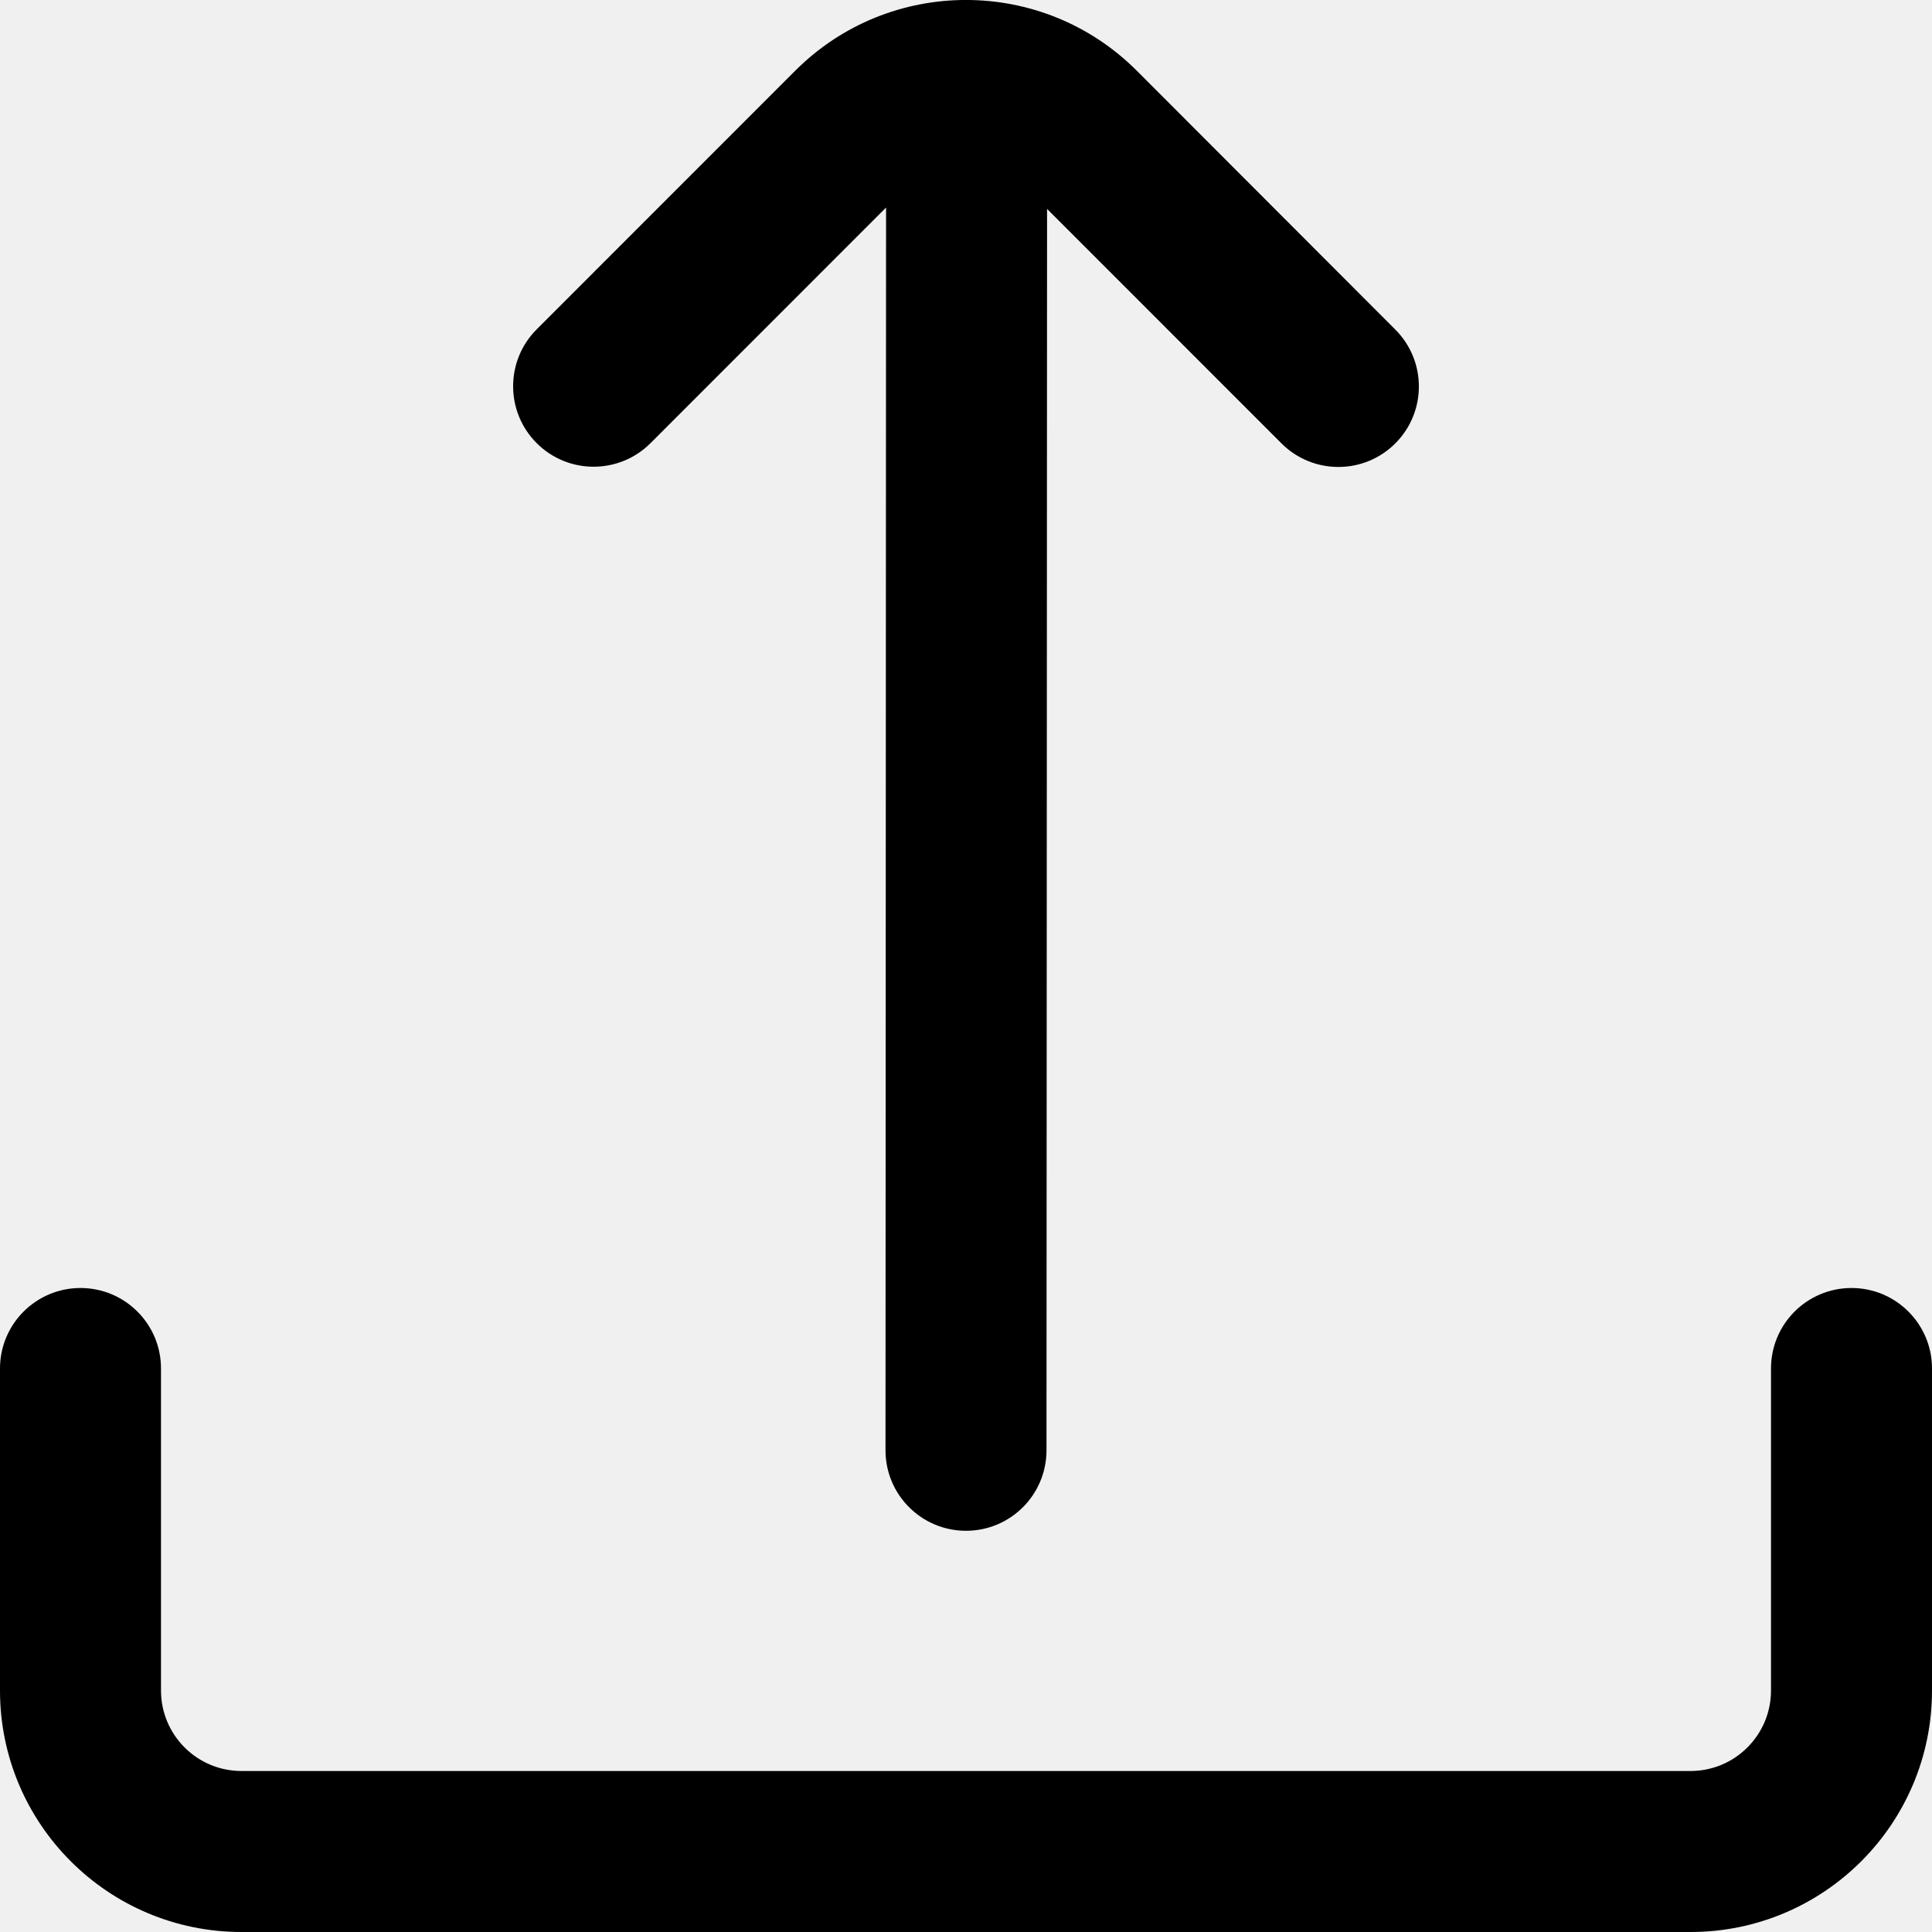
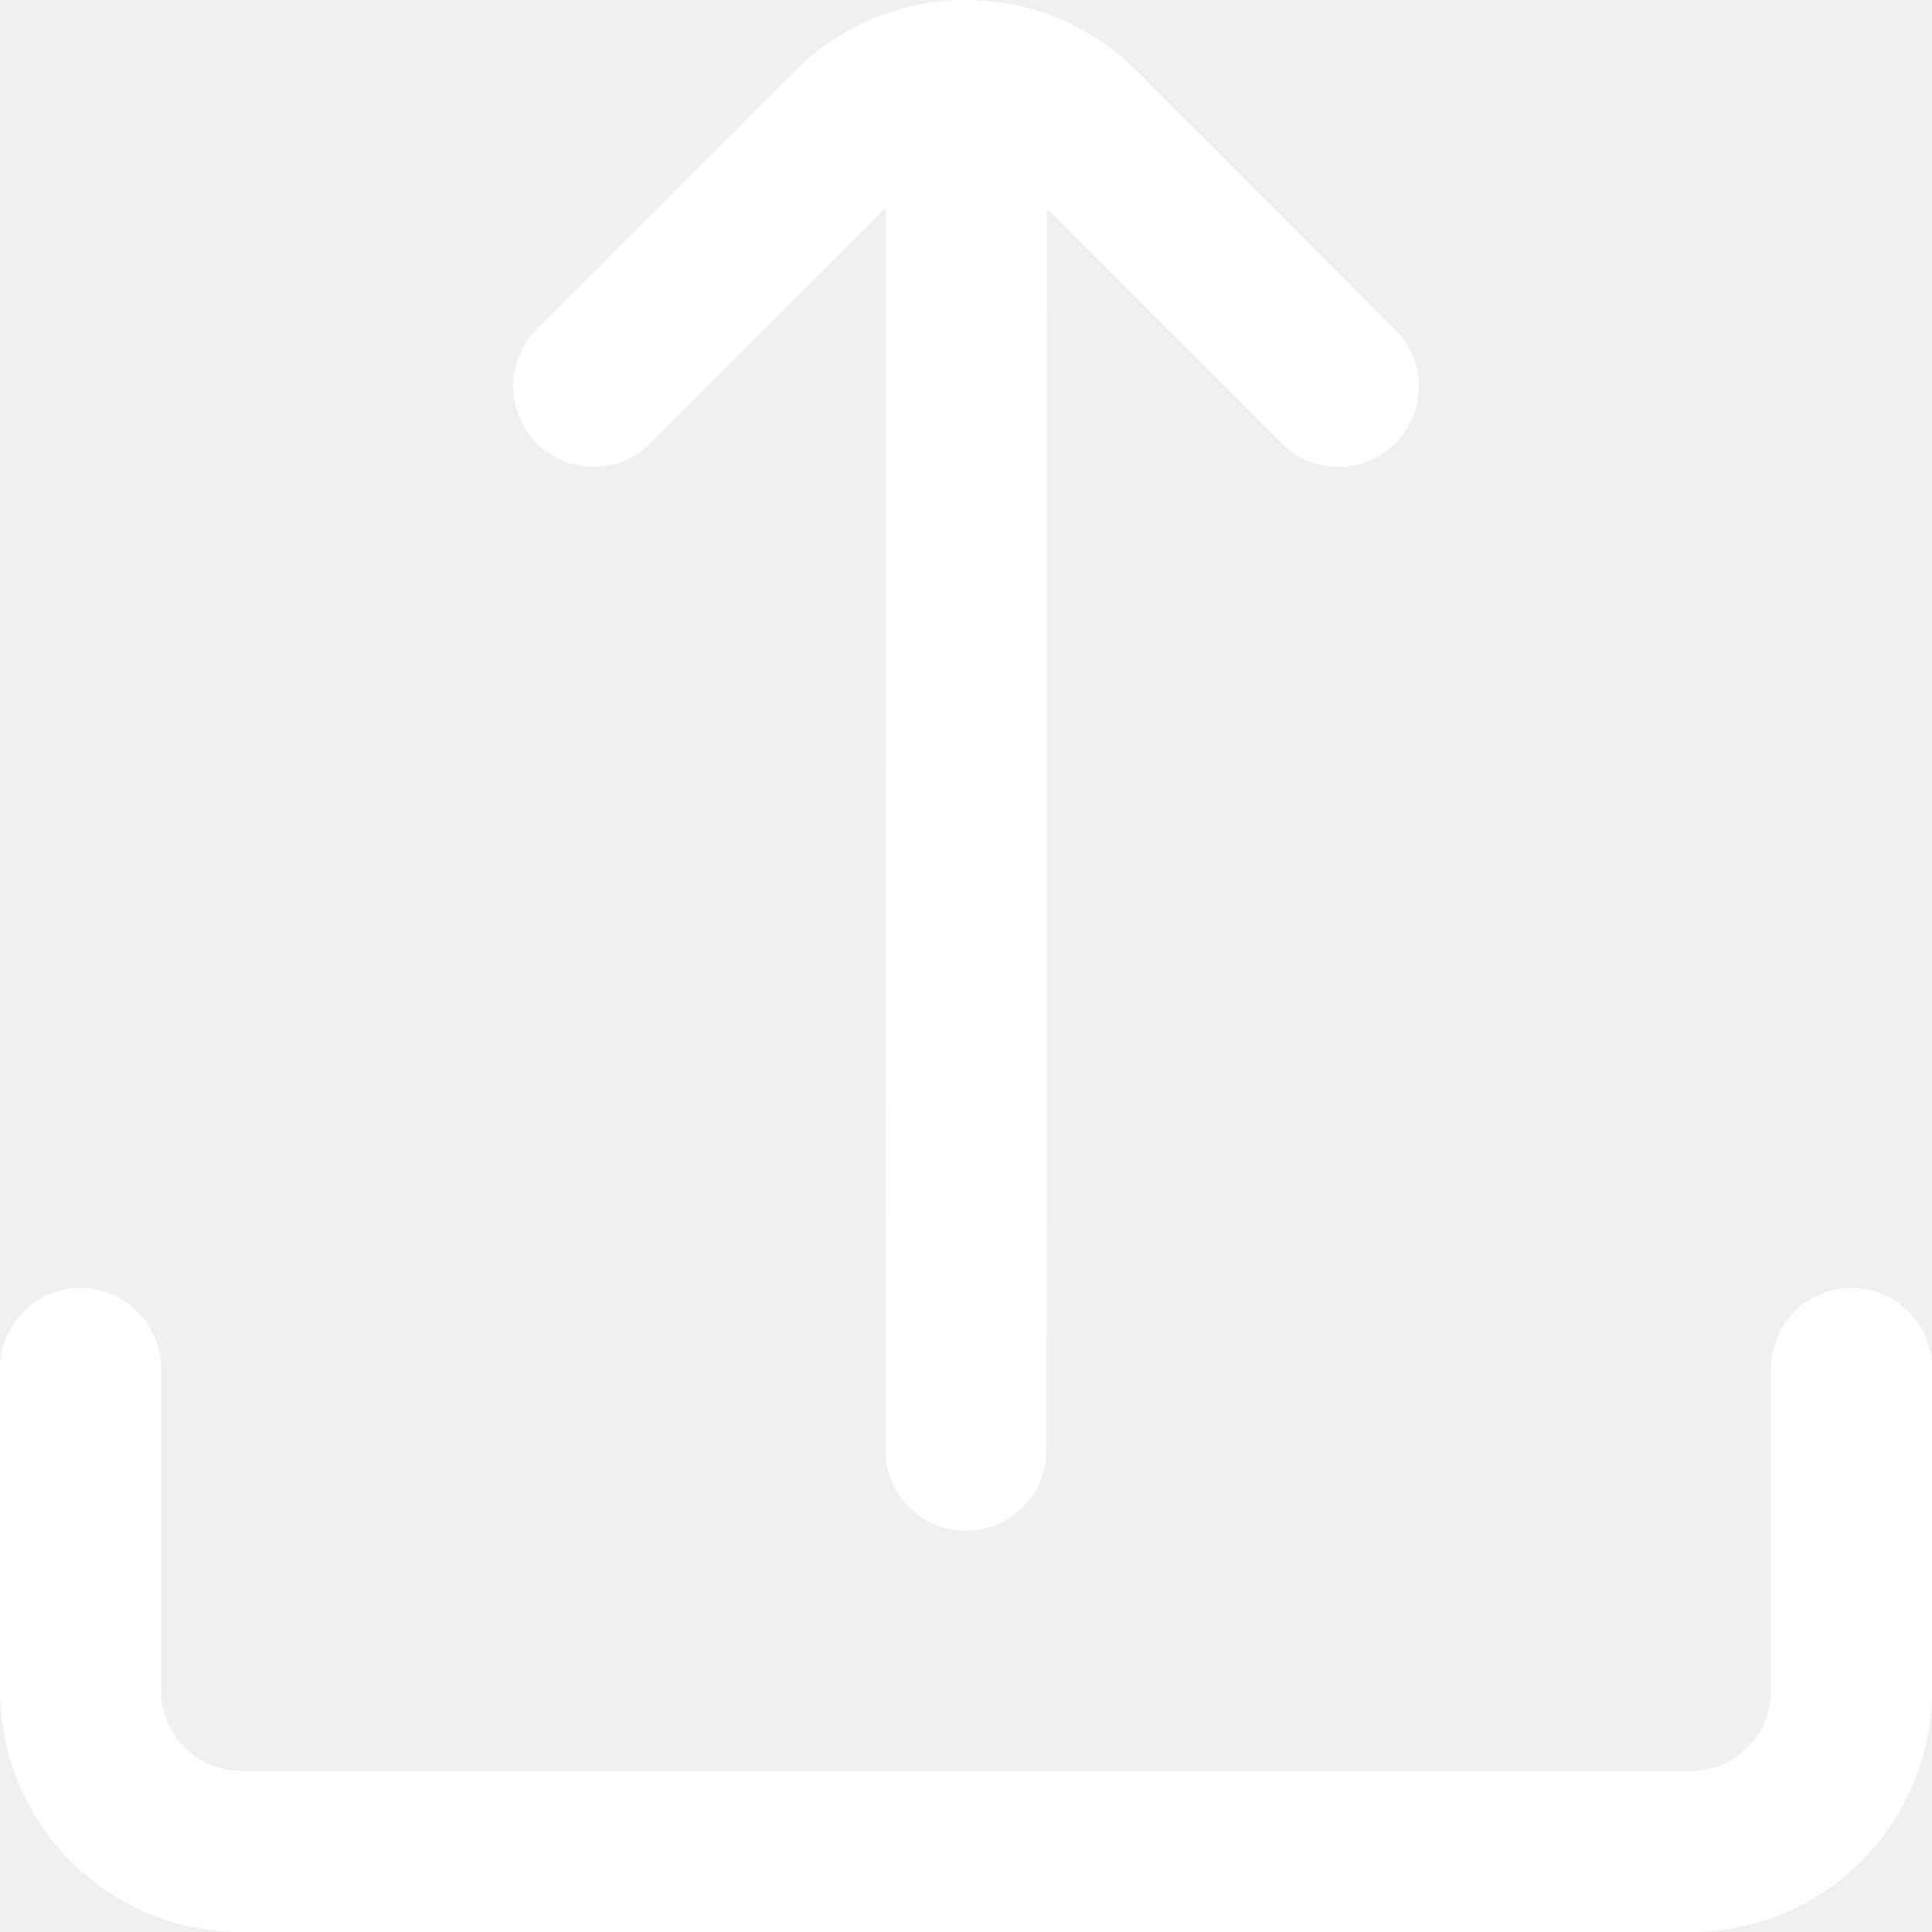
- <svg xmlns="http://www.w3.org/2000/svg" id="Outline" viewBox="0 0 24 24" width="512" height="512">
+ <svg xmlns="http://www.w3.org/2000/svg" id="Outline" viewBox="0 0 24 24" width="512" height="512" style="fill: white">
  <path d="M11.007,2.578,11,18.016a1,1,0,0,0,1,1h0a1,1,0,0,0,1-1l.007-15.421,2.912,2.913a1,1,0,0,0,1.414,0h0a1,1,0,0,0,0-1.414L14.122.879a3,3,0,0,0-4.244,0L6.667,4.091a1,1,0,0,0,0,1.414h0a1,1,0,0,0,1.414,0Z" />
  <path d="M22,17v4a1,1,0,0,1-1,1H3a1,1,0,0,1-1-1V17a1,1,0,0,0-1-1H1a1,1,0,0,0-1,1v4a3,3,0,0,0,3,3H21a3,3,0,0,0,3-3V17a1,1,0,0,0-1-1h0A1,1,0,0,0,22,17Z" />
</svg>
